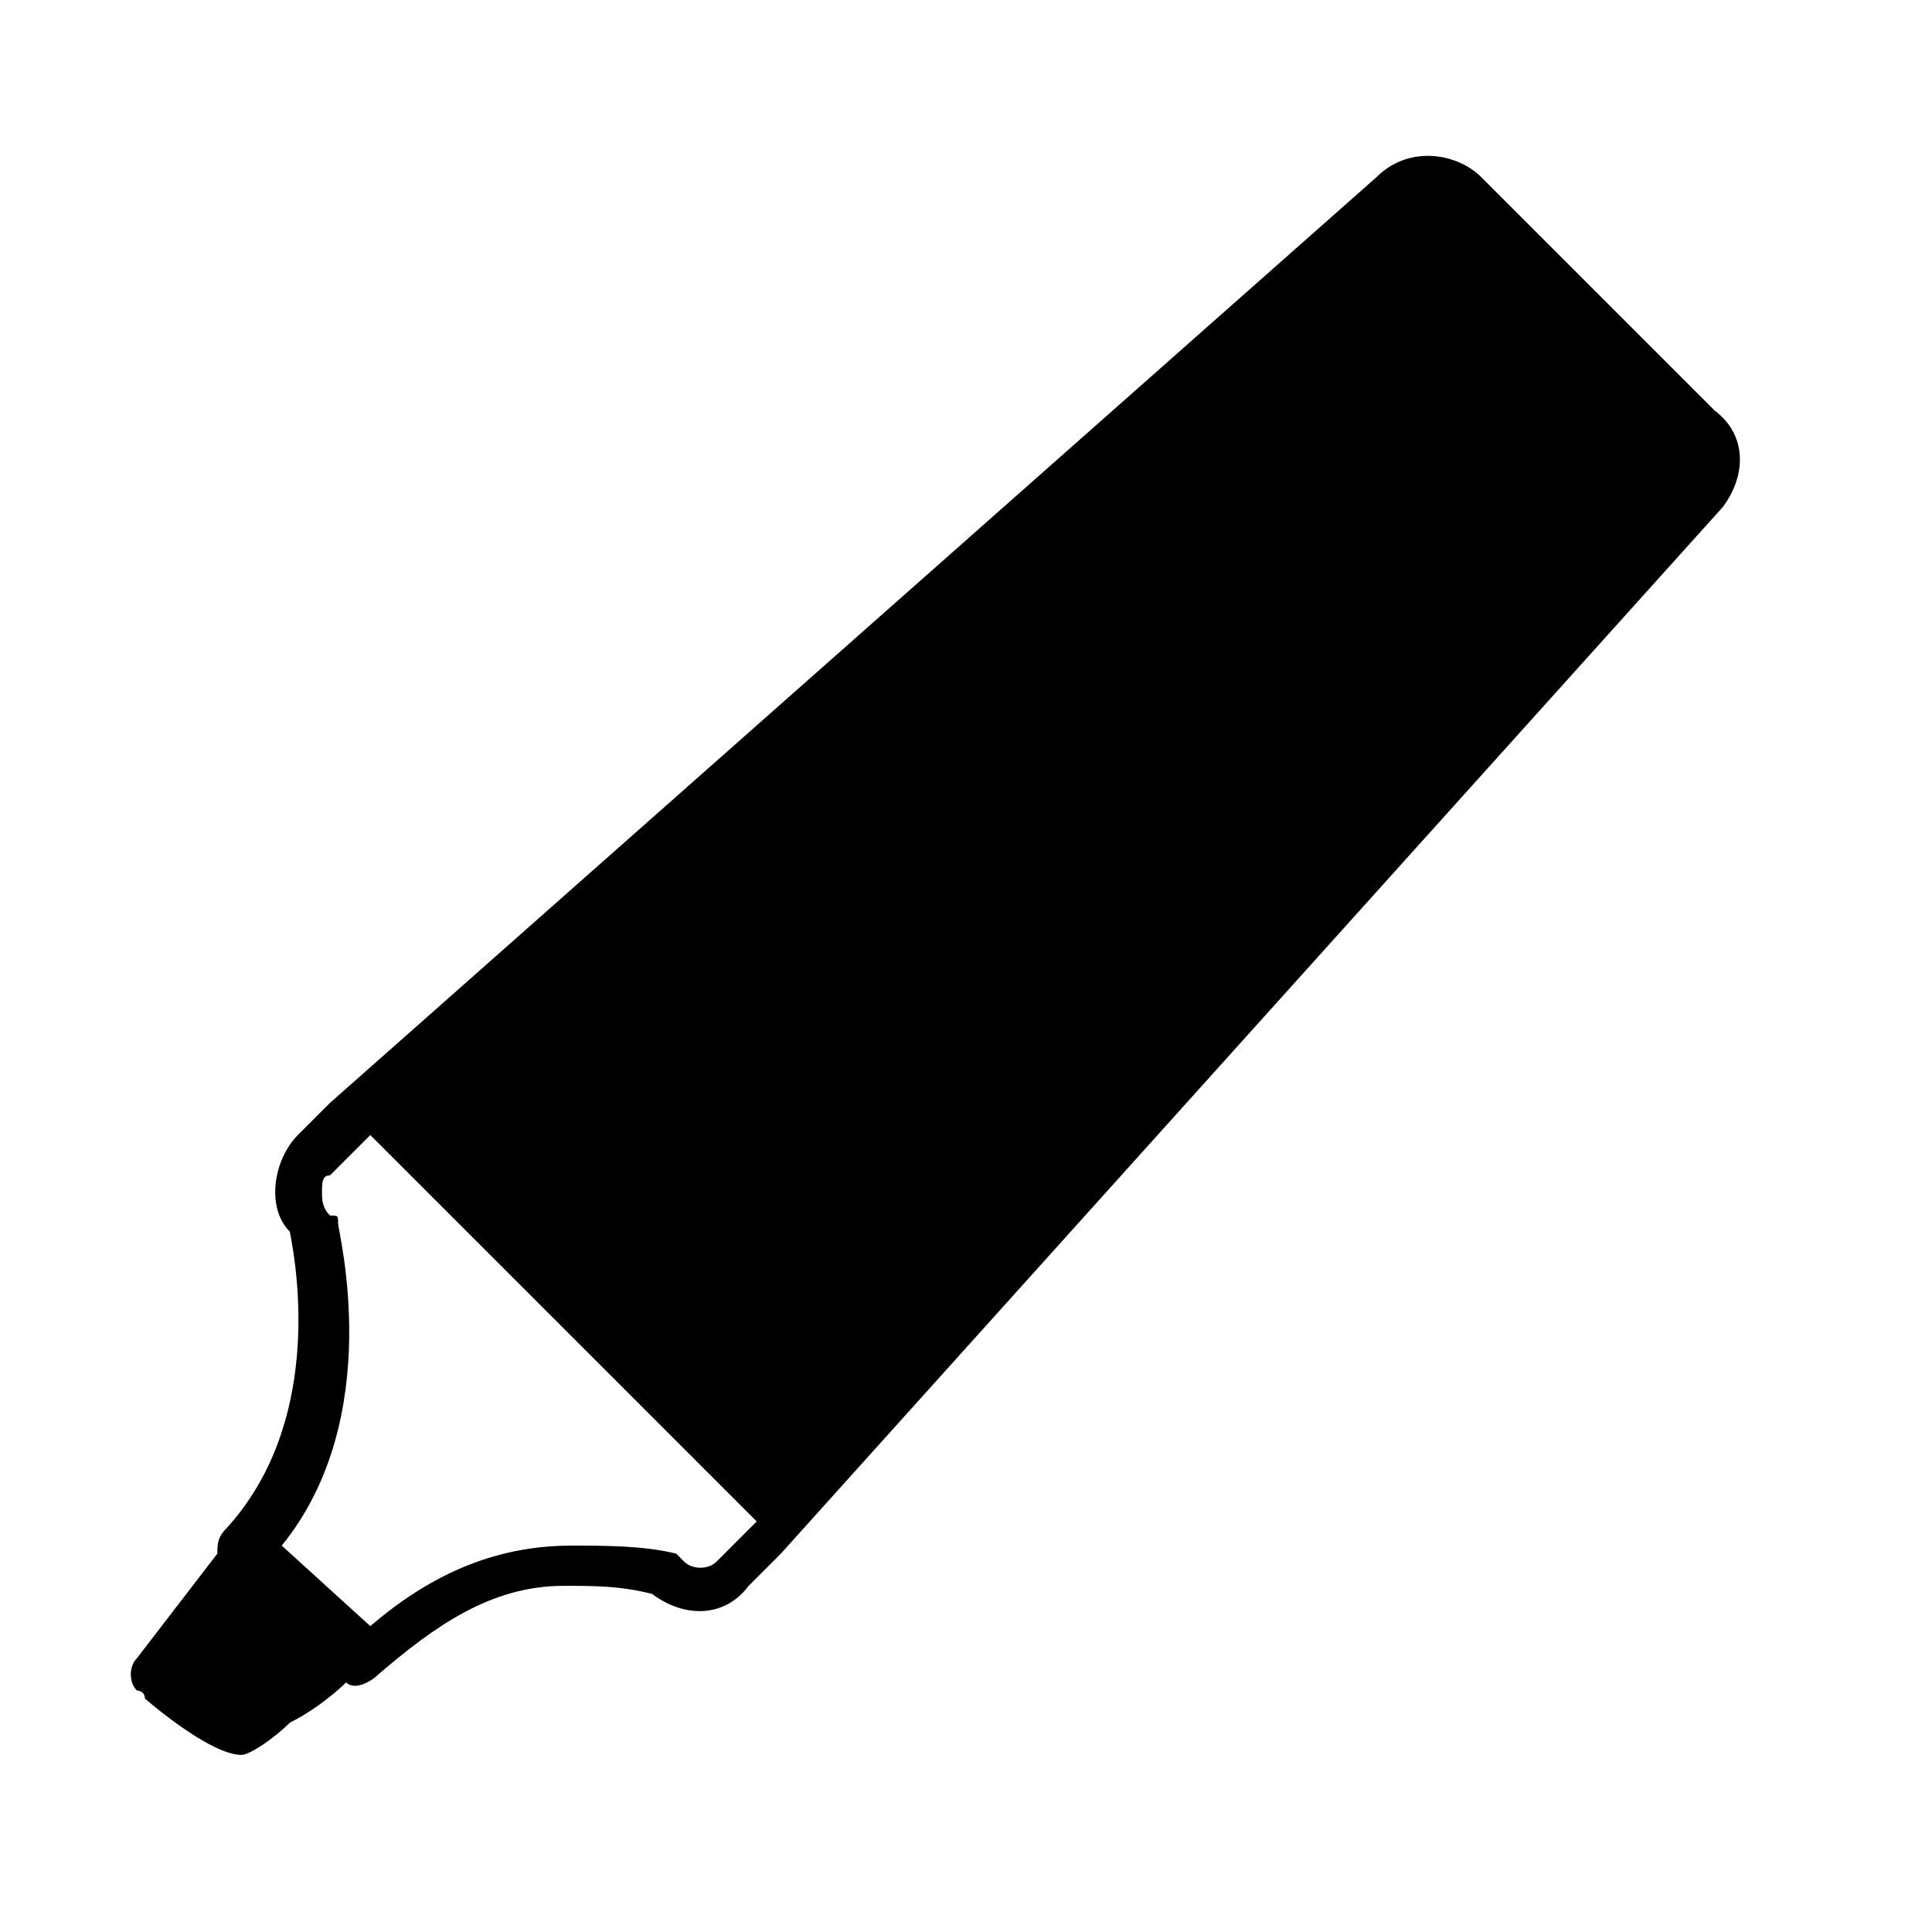
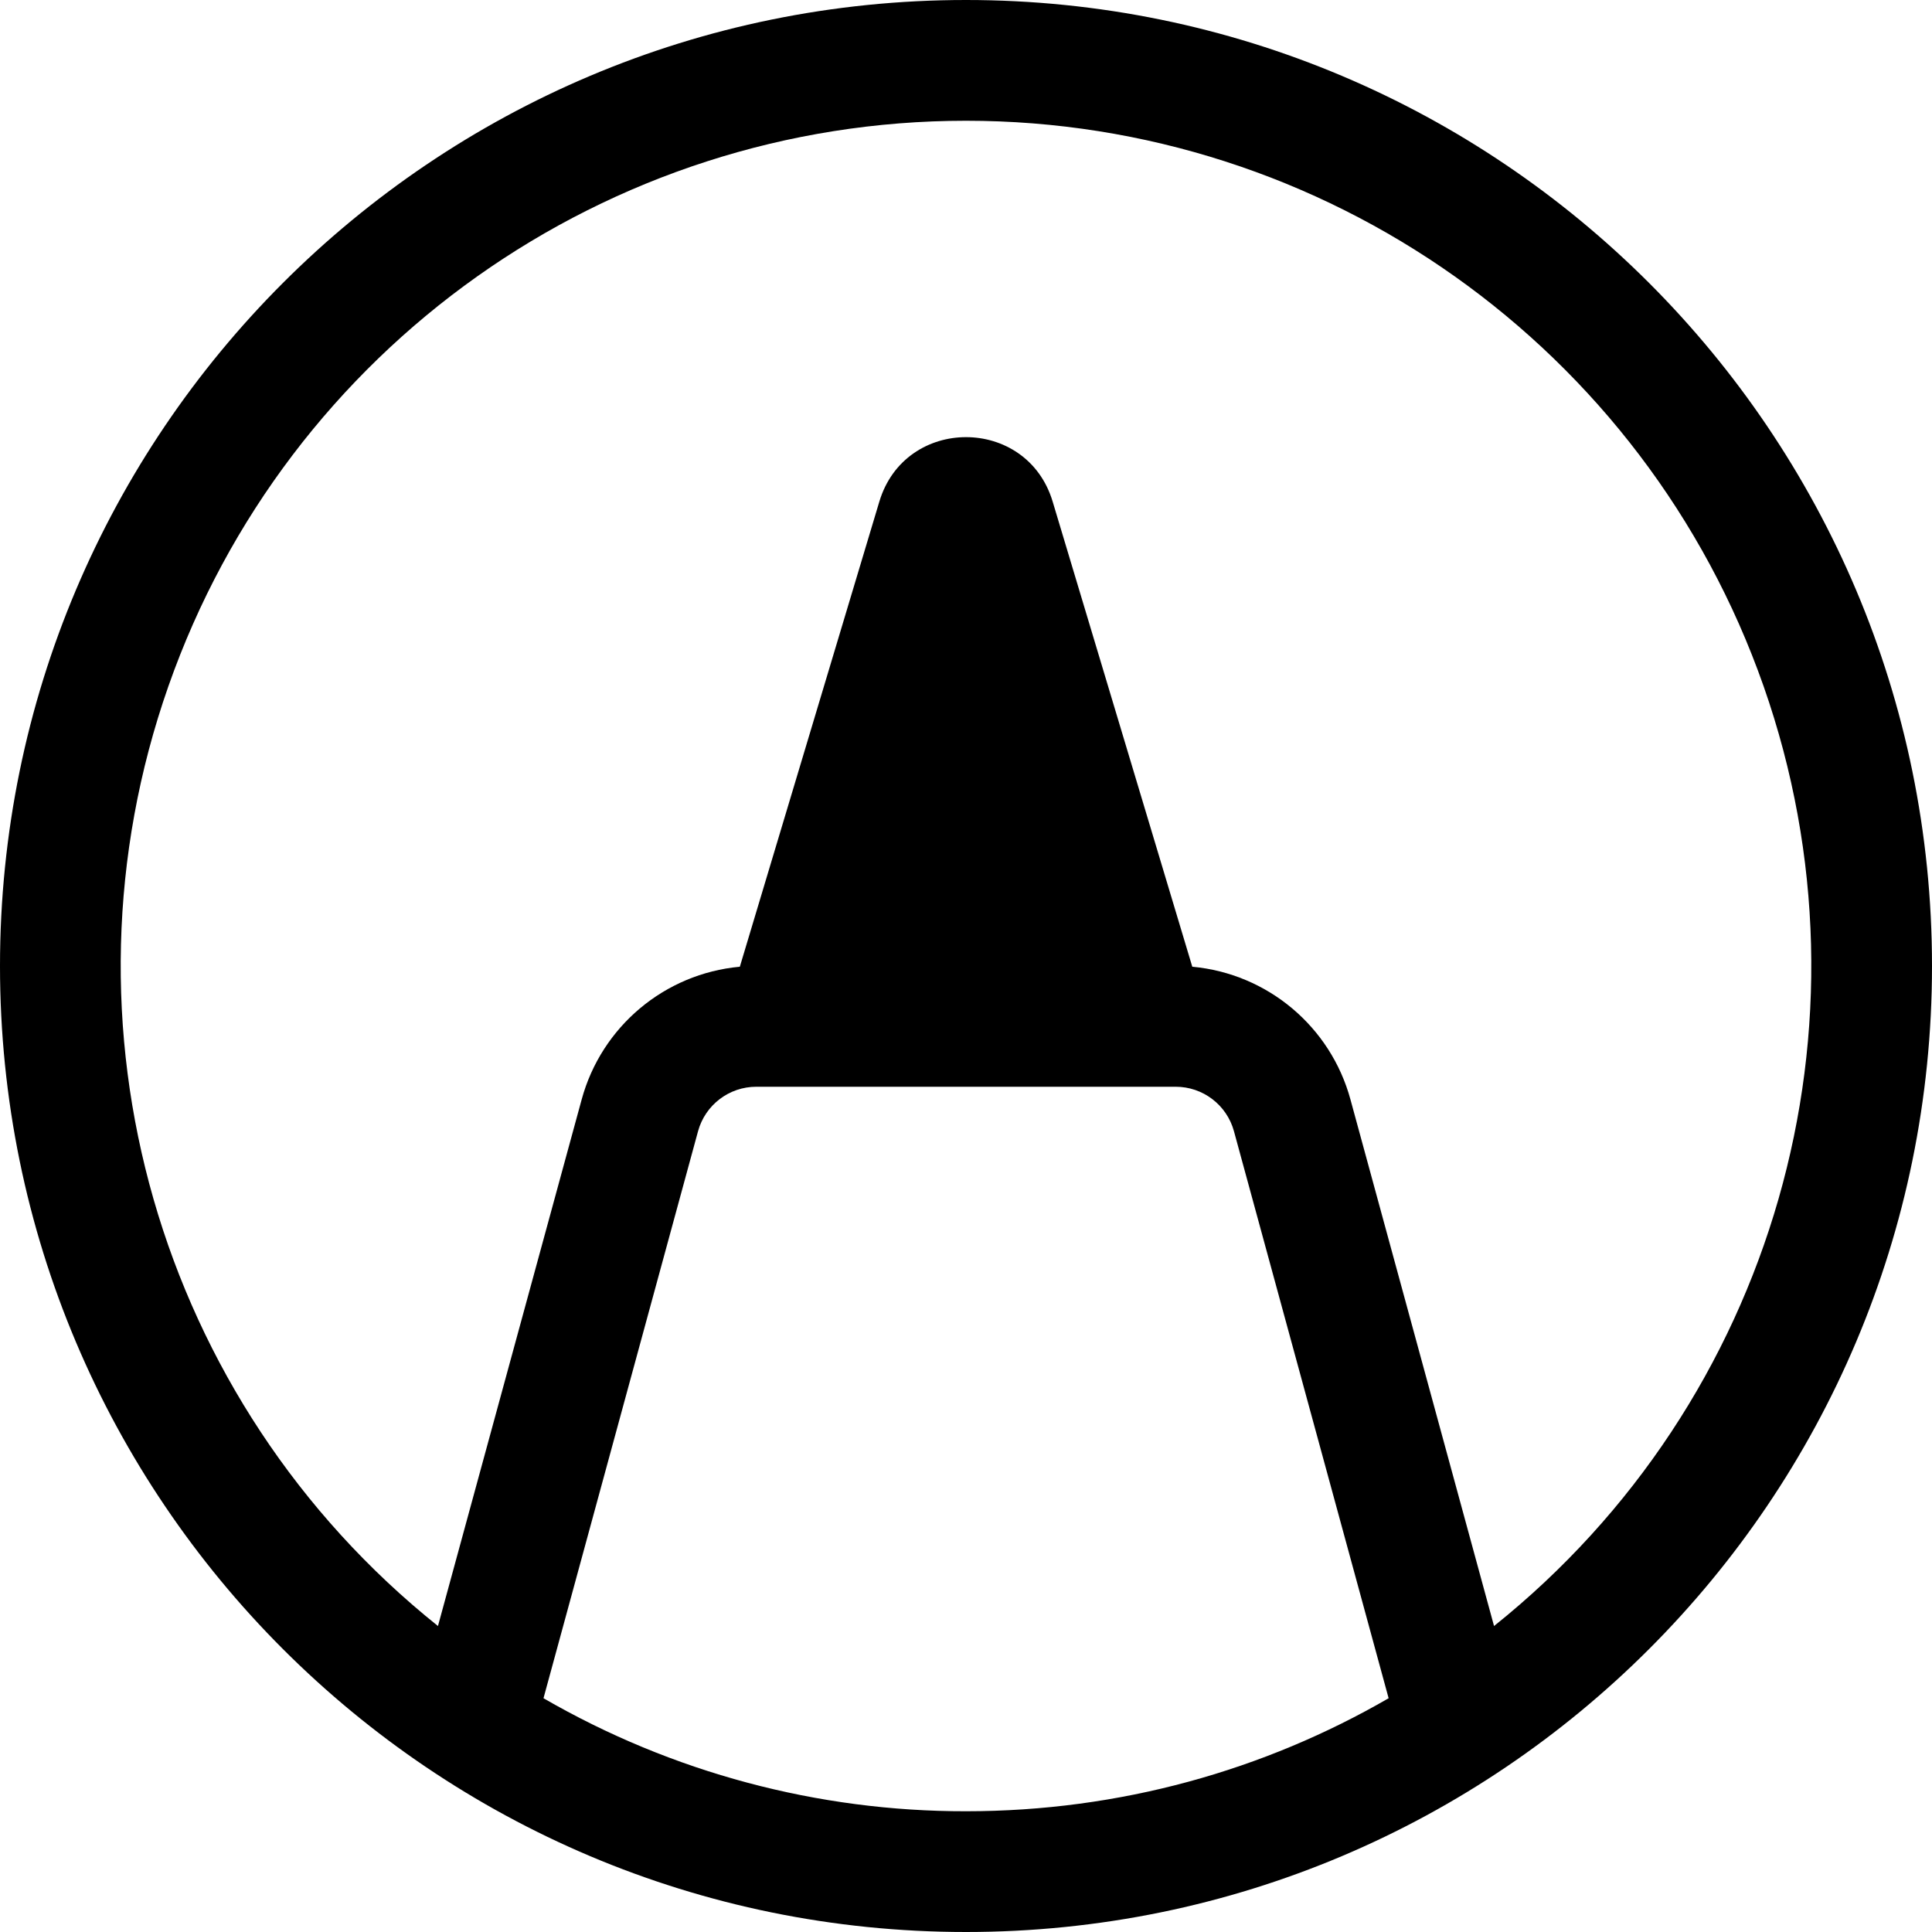
- <svg xmlns="http://www.w3.org/2000/svg" version="1.1" id="Layer_1" x="0px" y="0px" viewBox="0 0 24 24" style="enable-background:new 0 0 24 24;" xml:space="preserve">
-   <g>
-     <path d="M4.3,20.9c0.1,0.1,0.3,0,0.4-0.1c0.7-0.6,1.4-1.1,2.3-1.1c0.4,0,0.7,0,1.1,0.1c0.4,0.3,0.9,0.3,1.2-0.1l0.4-0.4l0,0l0,0   l11.7-13l0,0c0.3-0.4,0.3-0.9-0.1-1.2l-2.9-2.9c-0.3-0.3-0.9-0.4-1.3,0L4.1,13.7l0,0l0,0l-0.4,0.4c-0.3,0.3-0.4,0.9-0.1,1.2   C3.7,15.8,4,17.7,2.8,19c-0.1,0.1-0.1,0.2-0.1,0.3l0,0l-1,1.3c-0.1,0.1-0.1,0.3,0,0.4c0,0,0.1,0,0.1,0.1c0,0,0.8,0.7,1.2,0.7   c0.1,0,0.4-0.2,0.6-0.4C4,21.2,4.3,20.9,4.3,20.9z M4.2,15.2c0-0.1,0-0.1-0.1-0.1C4,15,4,14.9,4,14.8c0-0.1,0-0.2,0.1-0.2l0.5-0.5   l4.8,4.8l-0.3,0.3l-0.2,0.2c-0.1,0.1-0.3,0.1-0.4,0c0,0-0.1-0.1-0.1-0.1c-0.4-0.1-0.9-0.1-1.3-0.1c-1,0-1.8,0.4-2.5,1l-1.1-1   C4.8,17.6,4.2,15.3,4.2,15.2z" />
-   </g>
+ <svg xmlns="http://www.w3.org/2000/svg" width="16" height="16" fill="currentColor" class="bi bi-marker-tip" viewBox="0 0 16 16">
+   <path d="M16 8A8 8 0 1 1 0 8a8 8 0 0 1 16 0m-4.5 6.064-1.281-4.696A.5.5 0 0 0 9.736 9H6.264a.5.5 0 0 0-.483.368l-1.28 4.696A6.97 6.97 0 0 0 8 15c1.275 0 2.47-.34 3.5-.936m.873-.598a7 7 0 1 0-8.746 0l1.19-4.36a1.5 1.5 0 0 1 1.31-1.1l1.155-3.851c.213-.713 1.223-.713 1.436 0l1.156 3.851a1.5 1.5 0 0 1 1.31 1.1z" />
</svg>
